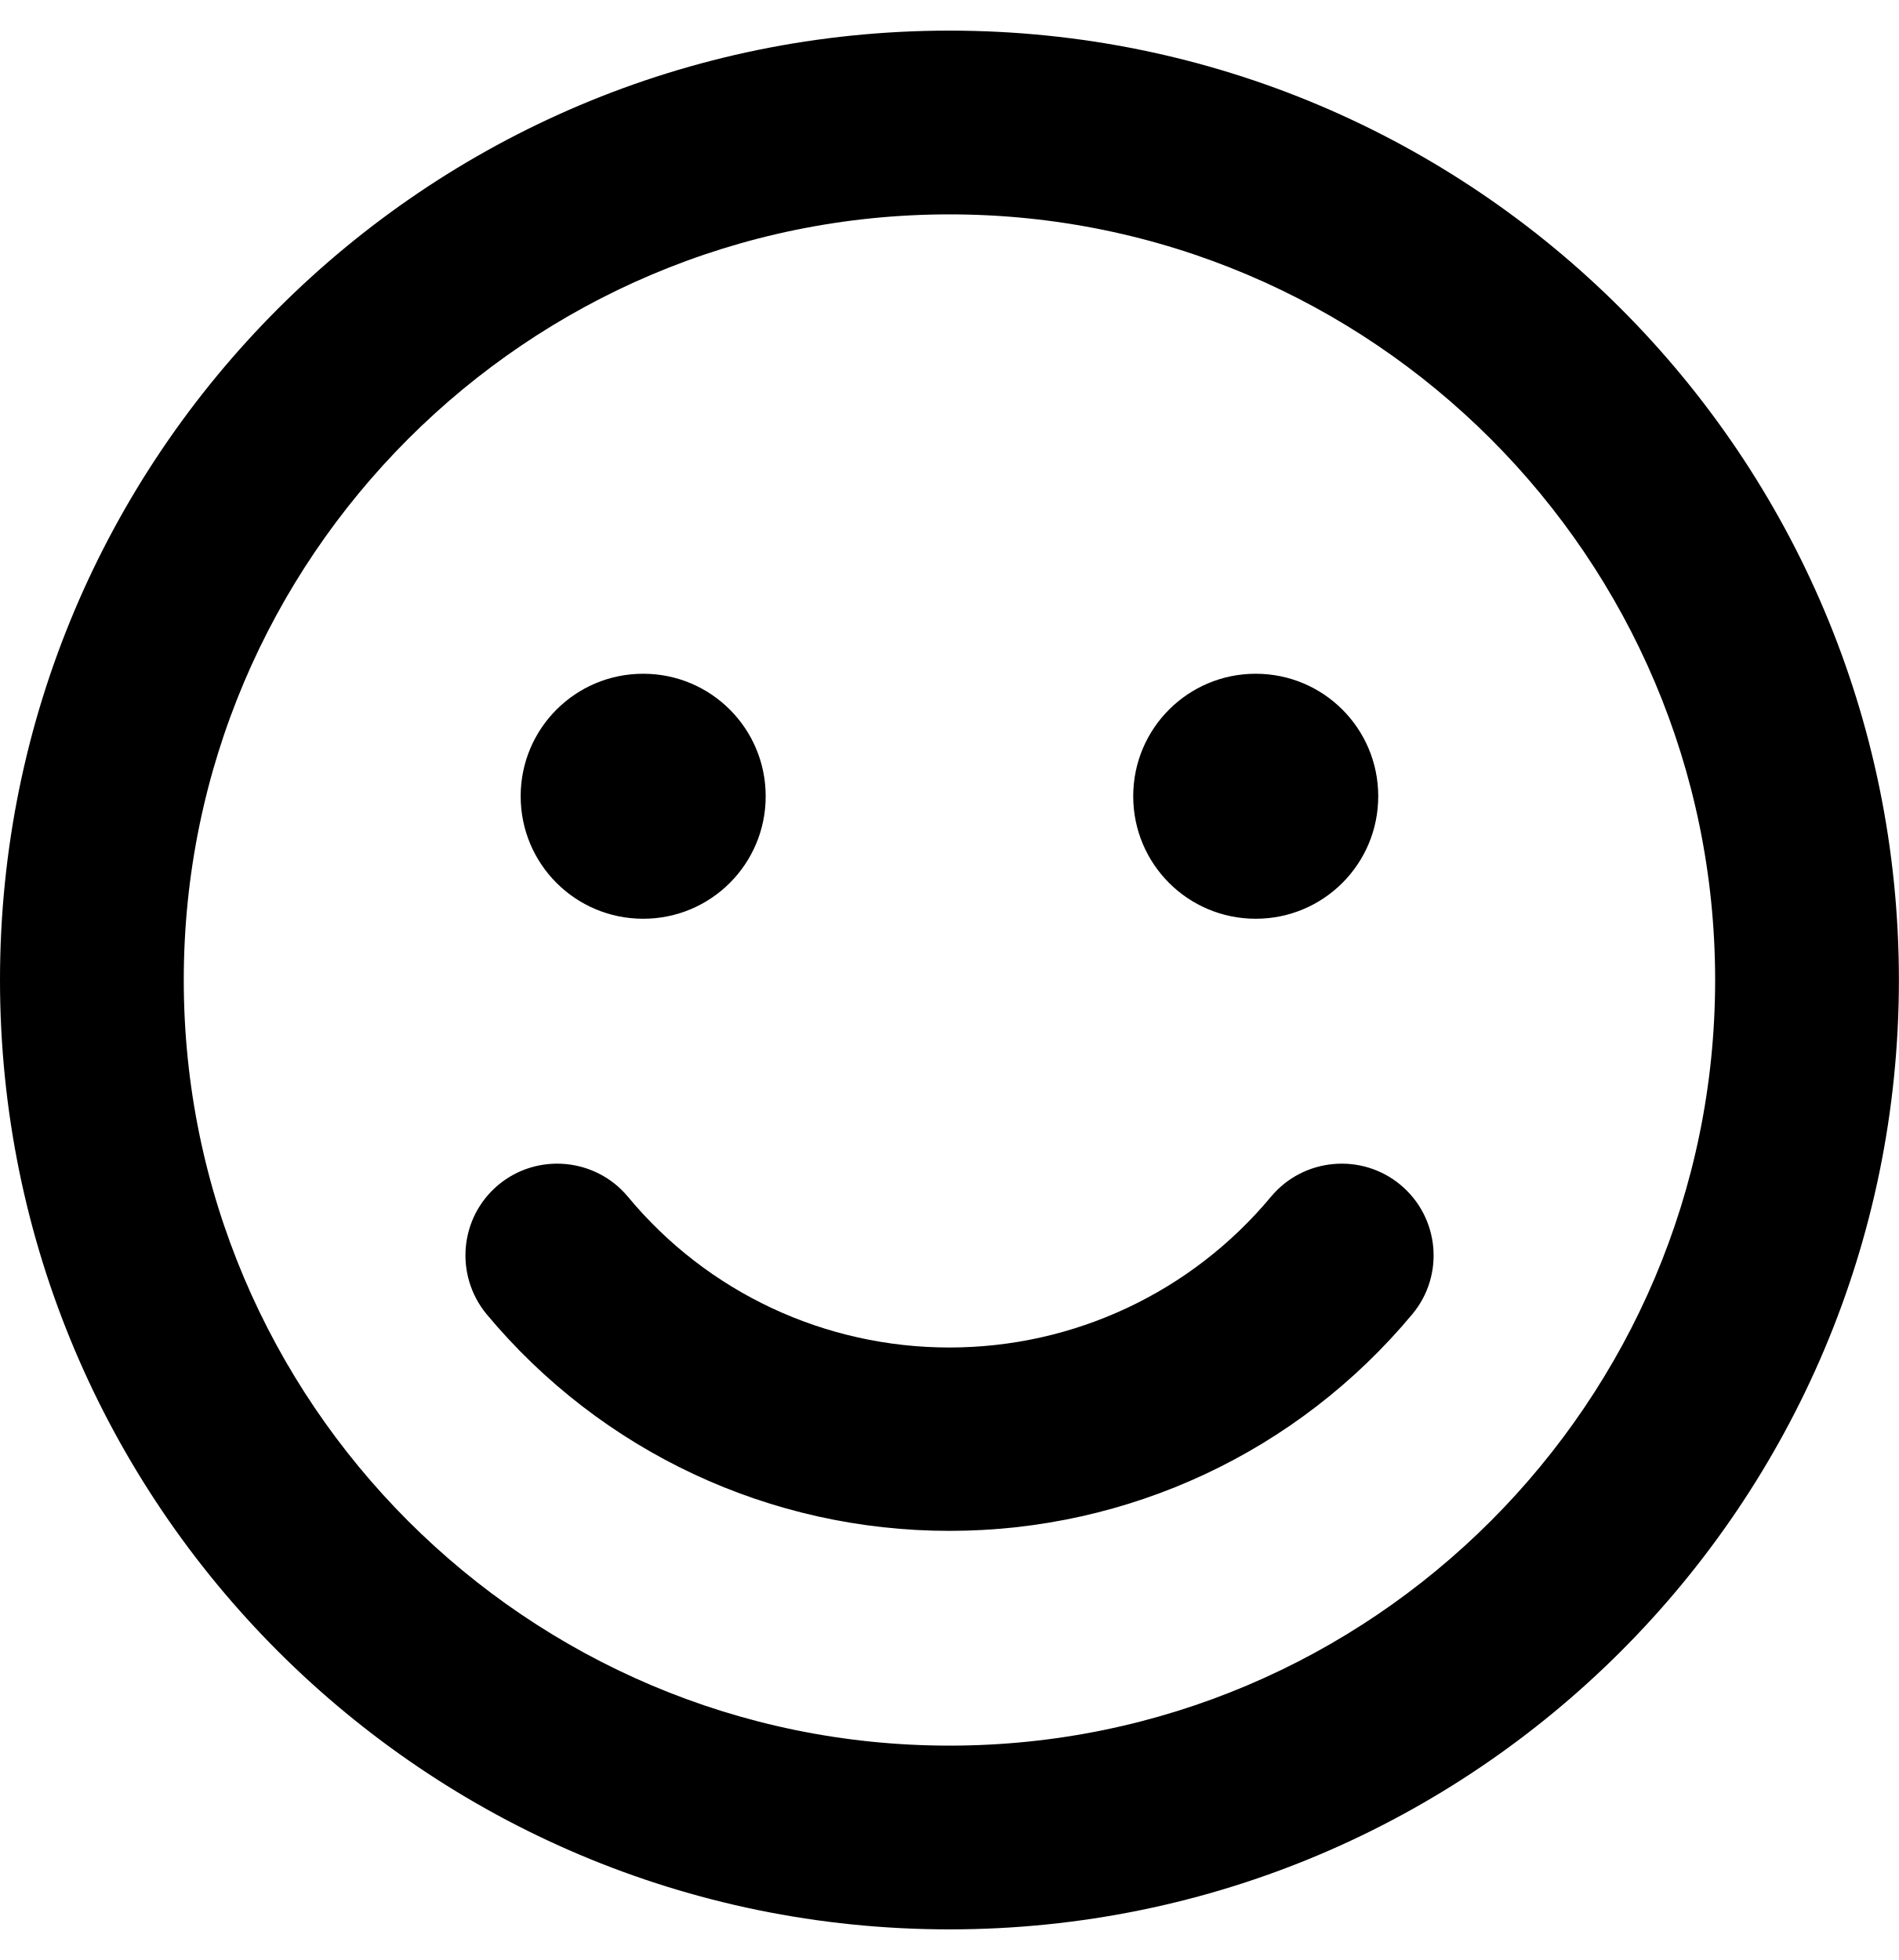
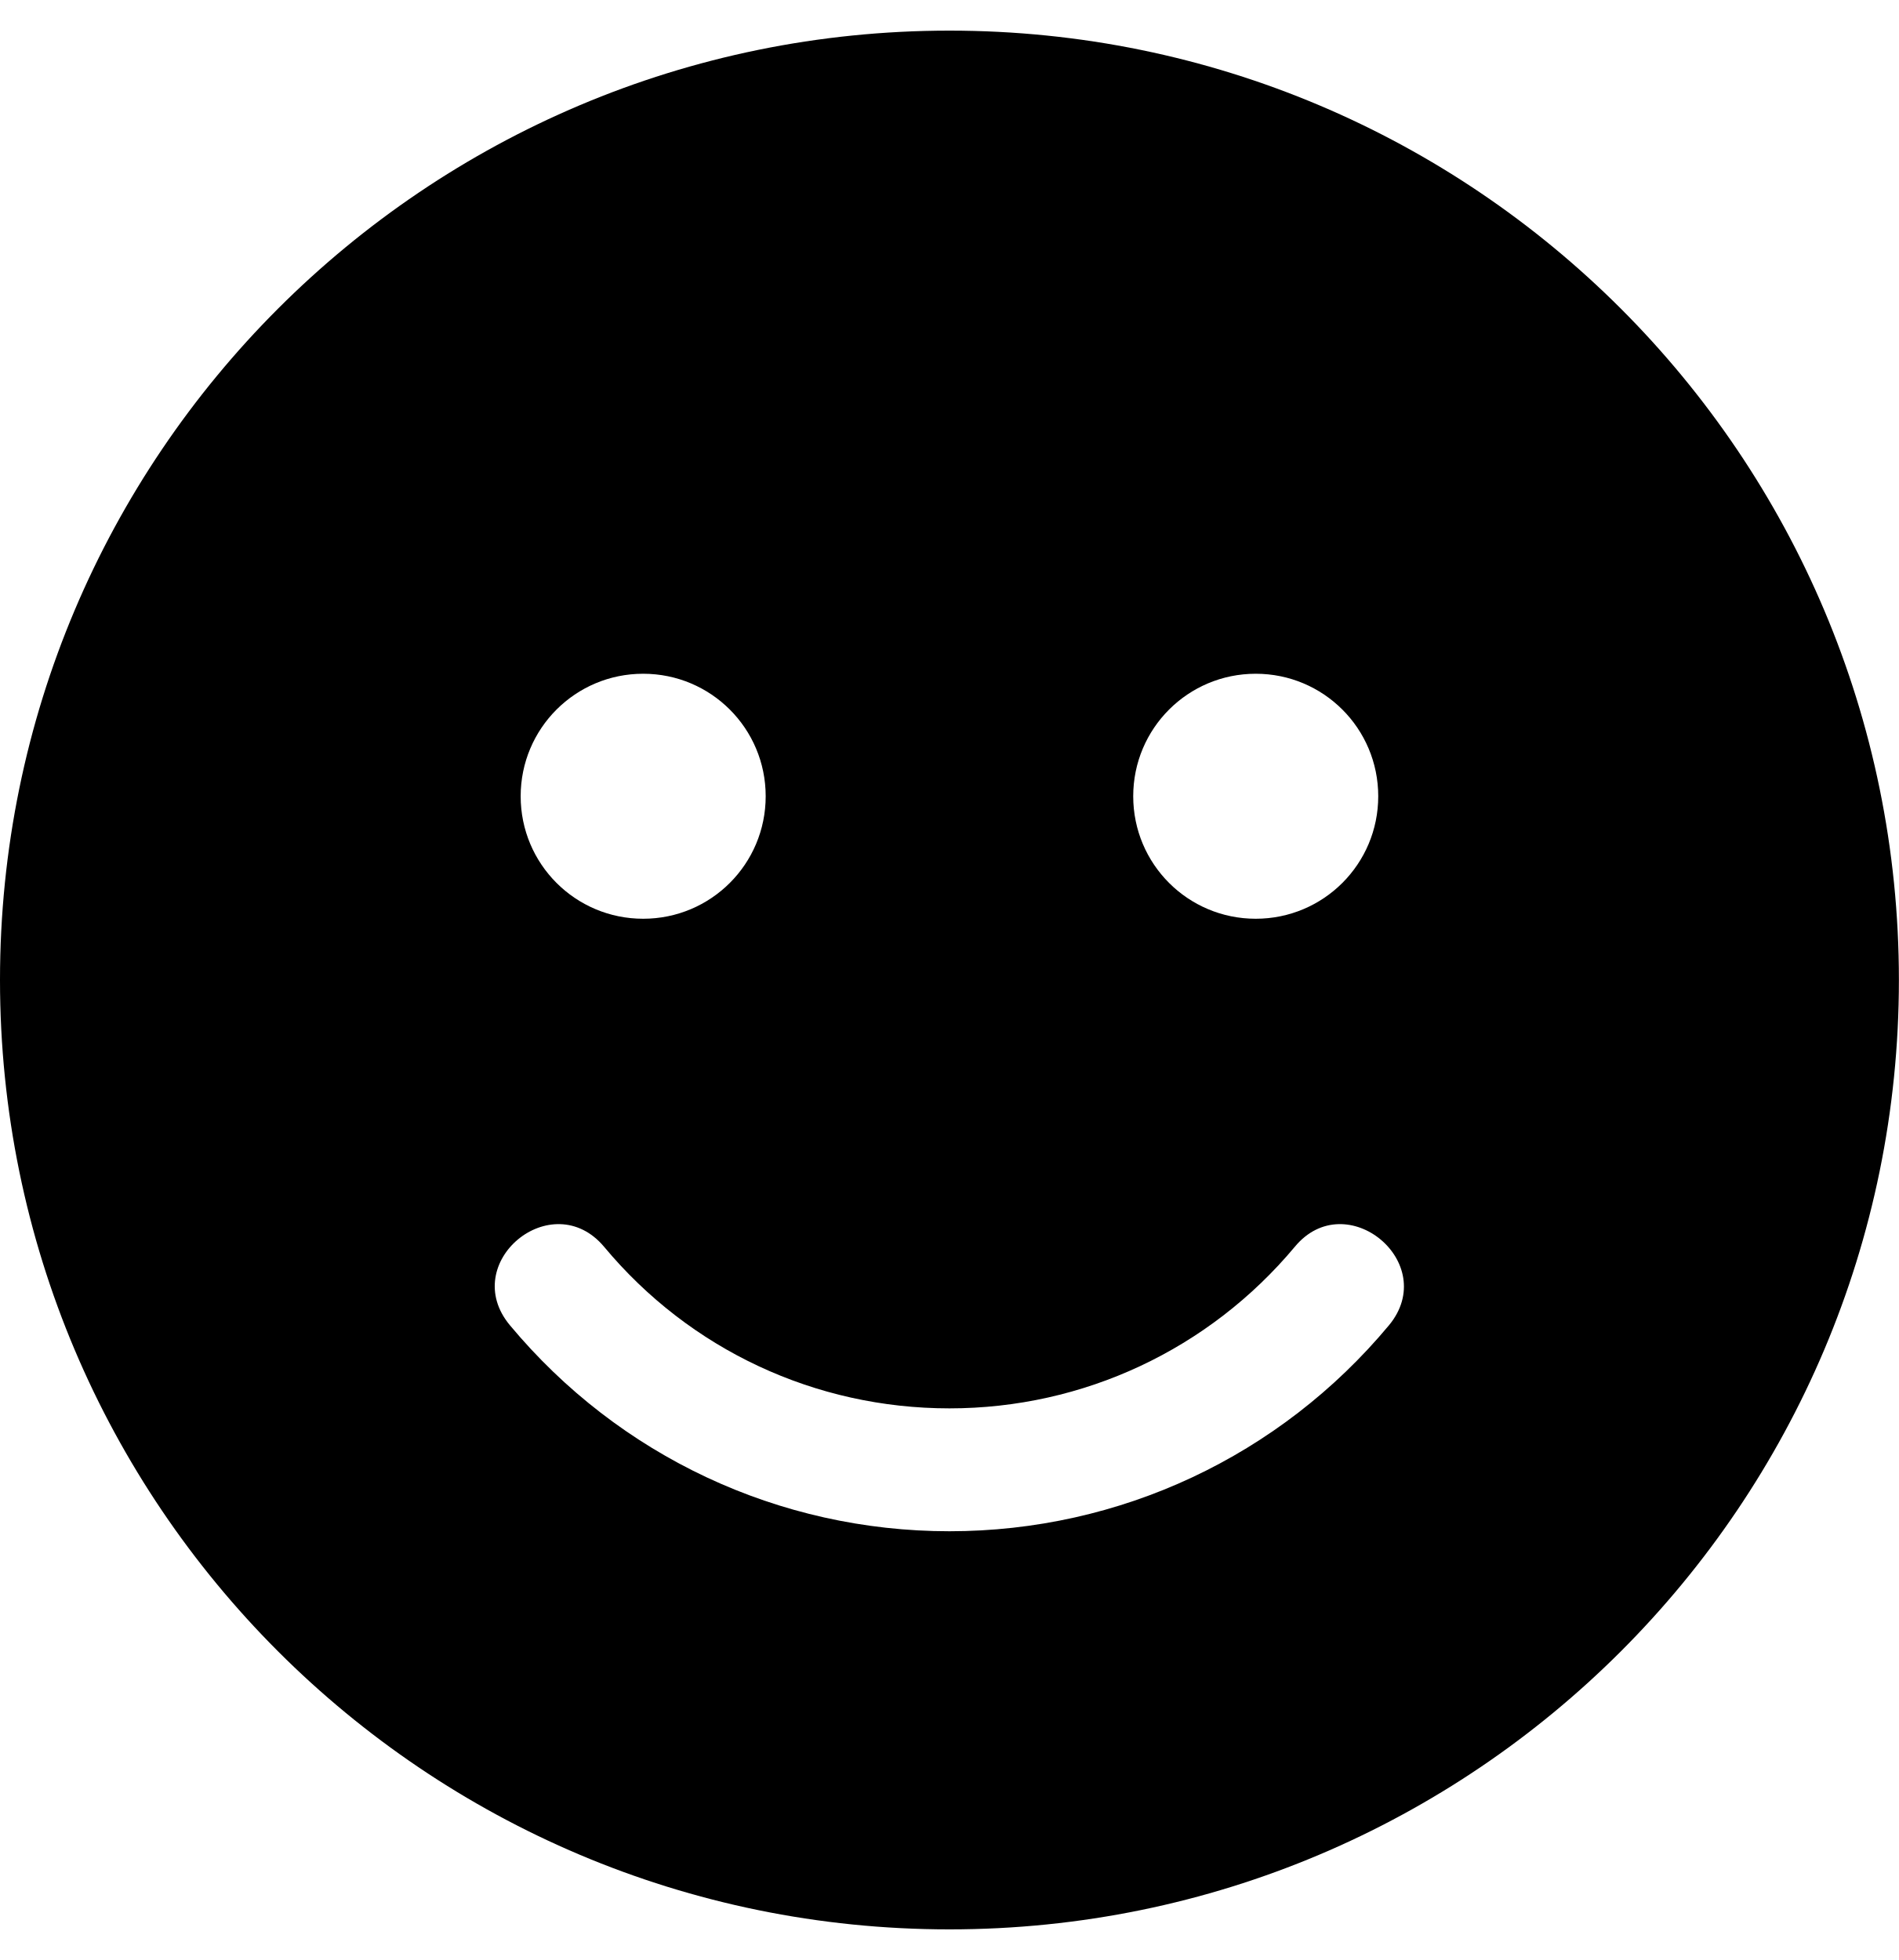
<svg xmlns="http://www.w3.org/2000/svg" viewBox="0 0 496 512">
-   <path d="M248 8C111 8 0 119 0 256s111 248 248 248 248-111 248-248S385 8 248 8zm0 448c-110.3 0-200-89.7-200-200S137.7 56 248 56s200 89.7 200 200-89.7 200-200 200zm-80-216c17.7 0 32-14.3 32-32s-14.3-32-32-32-32 14.3-32 32 14.3 32 32 32zm160 0c17.7 0 32-14.3 32-32s-14.3-32-32-32-32 14.3-32 32 14.3 32 32 32zm4 72.6c-20.8 25-51.5 39.4-84 39.4s-63.2-14.3-84-39.4c-8.5-10.2-23.7-11.5-33.8-3.1-10.2 8.5-11.5 23.6-3.1 33.8 30 36 74.1 56.6 120.9 56.6s90.9-20.6 120.9-56.6c8.5-10.2 7.1-25.3-3.1-33.8-10.1-8.4-25.3-7.1-33.8 3.1z" />
+   <path d="M248 8C111 8 0 119 0 256s111 248 248 248 248-111 248-248S385 8 248 8zm80 168c17.7 0 32 14.3 32 32s-14.3 32-32 32-32-14.3-32-32 14.3-32 32-32zm-160 0c17.7 0 32 14.3 32 32s-14.3 32-32 32-32-14.3-32-32 14.3-32 32-32zm194.8 170.2C334.3 380.4 292.5 400 248 400s-86.3-19.6-114.8-53.8c-13.6-16.3 11-36.7 24.6-20.5 22.4 26.9 55.2 42.2 90.2 42.2s67.8-15.4 90.2-42.2c13.4-16.2 38.1 4.2 24.6 20.5z" />
</svg>
